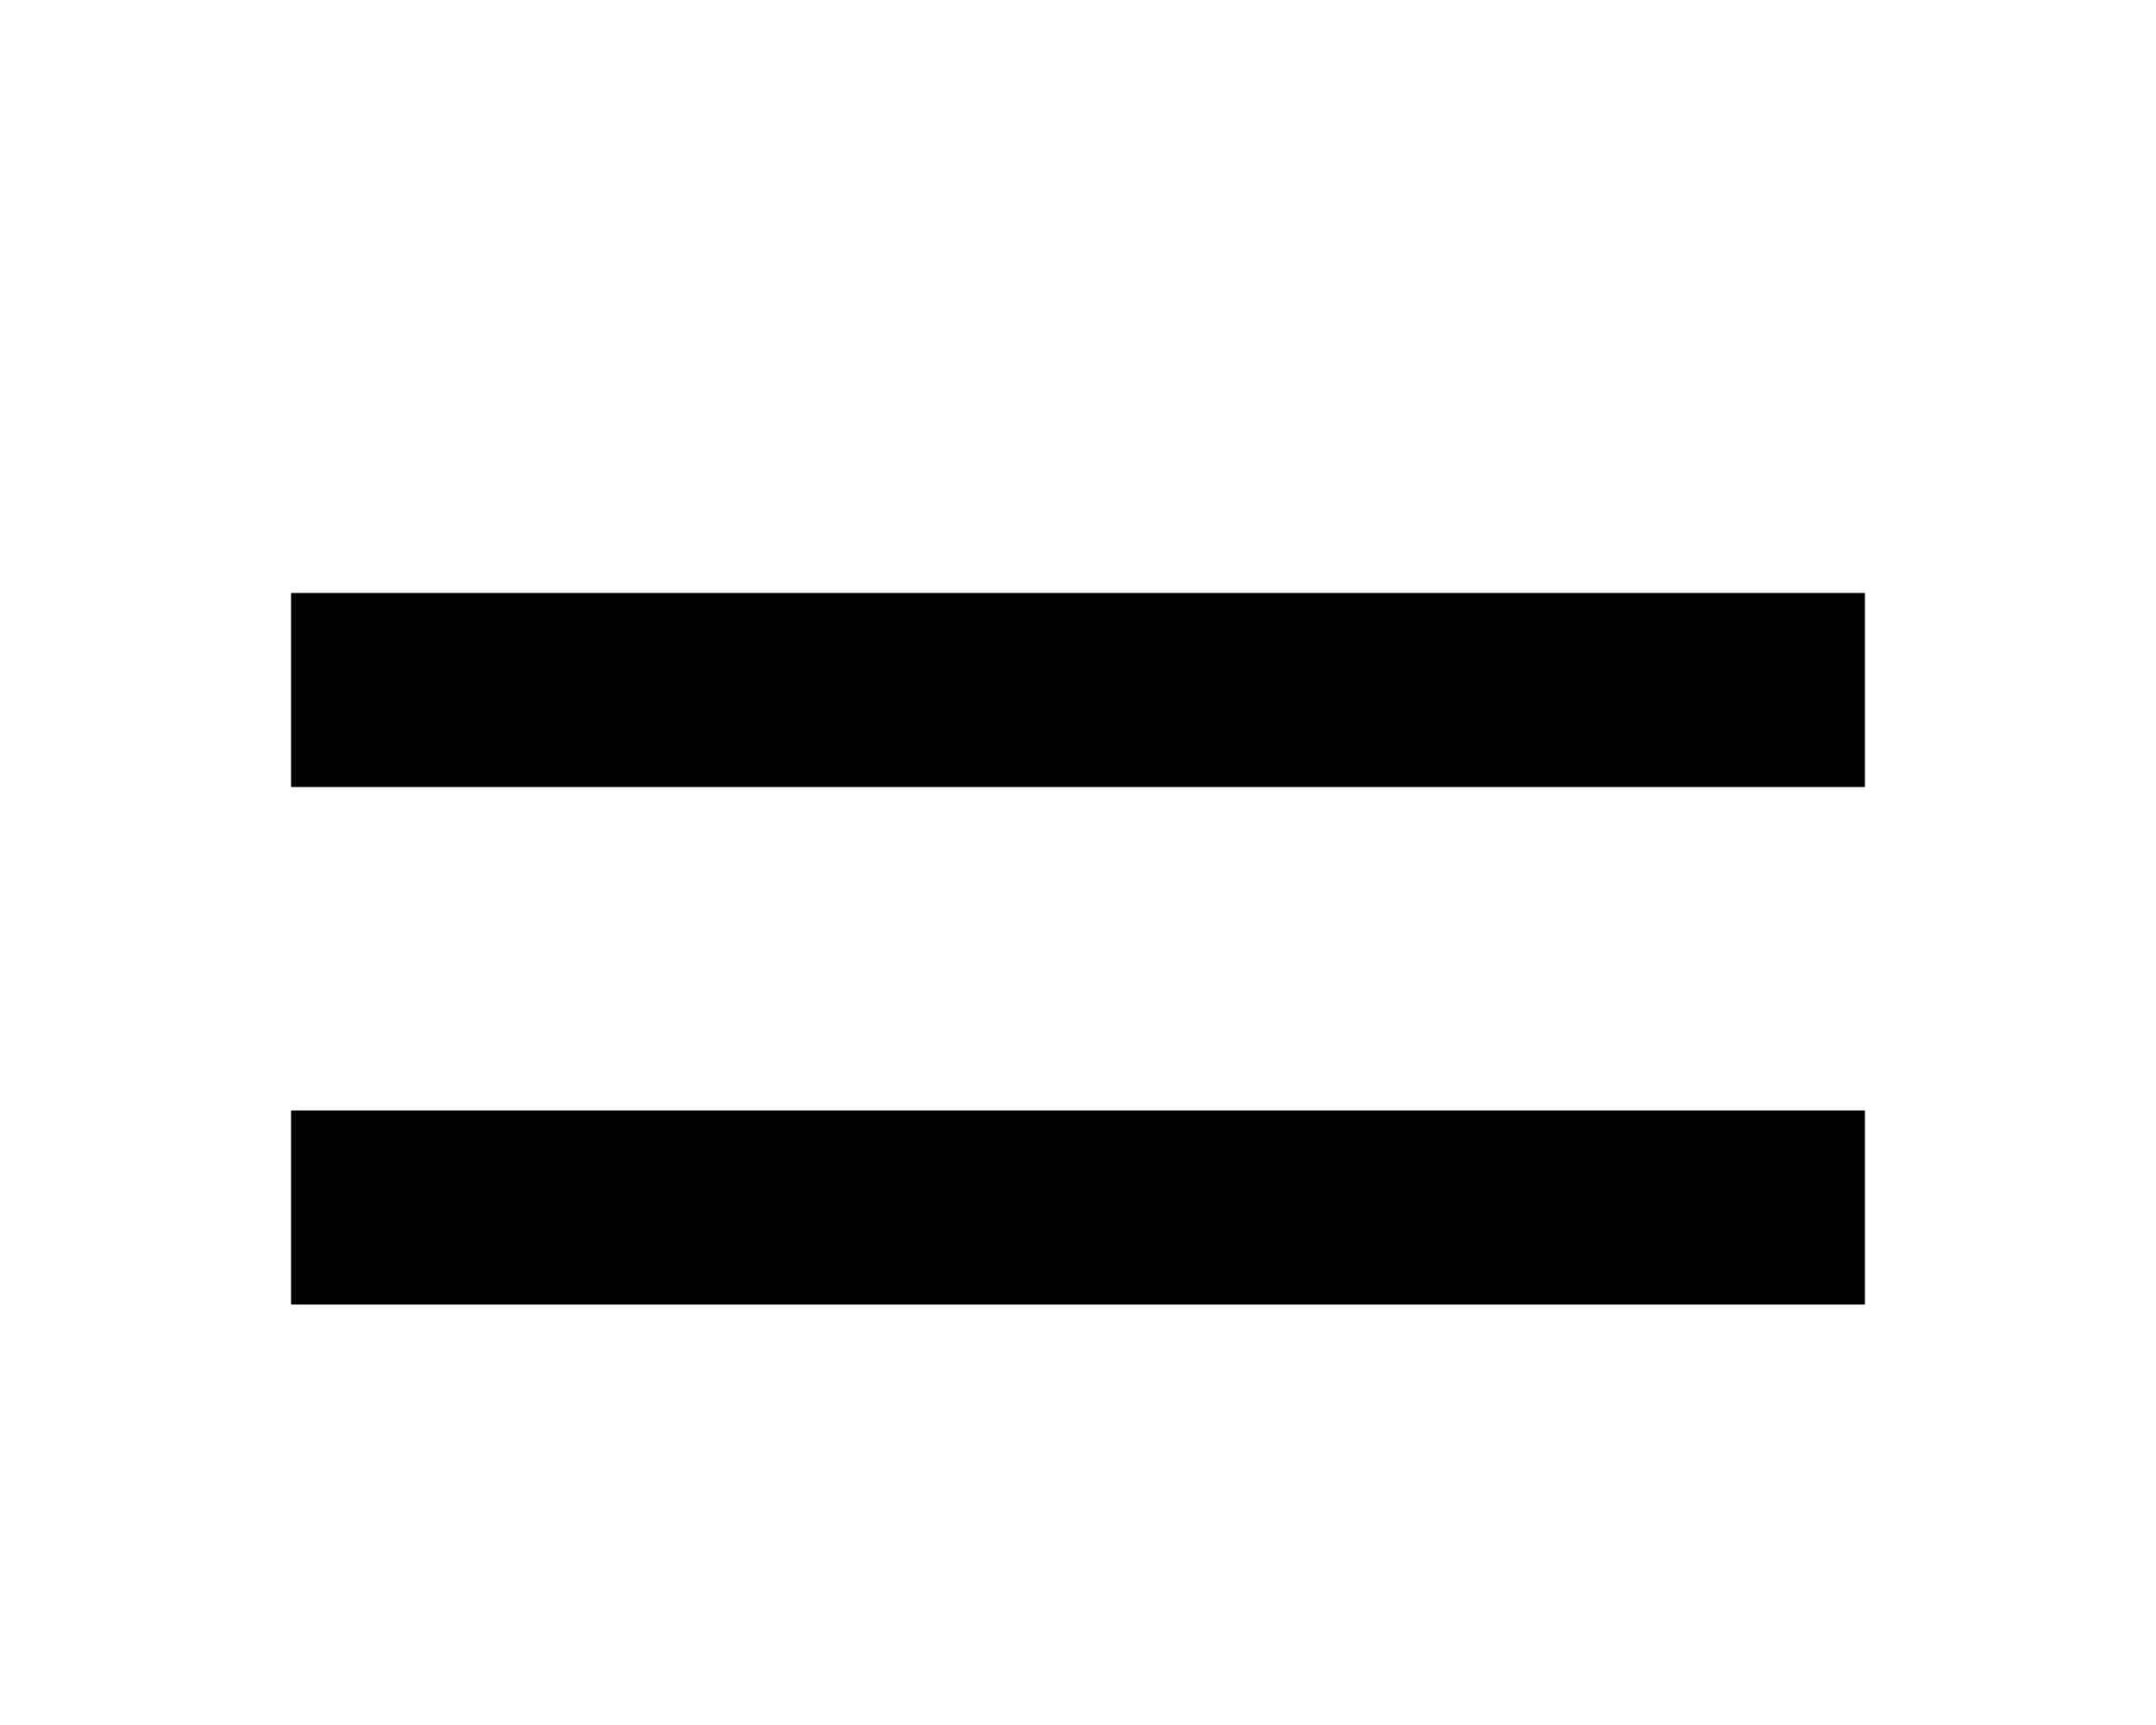
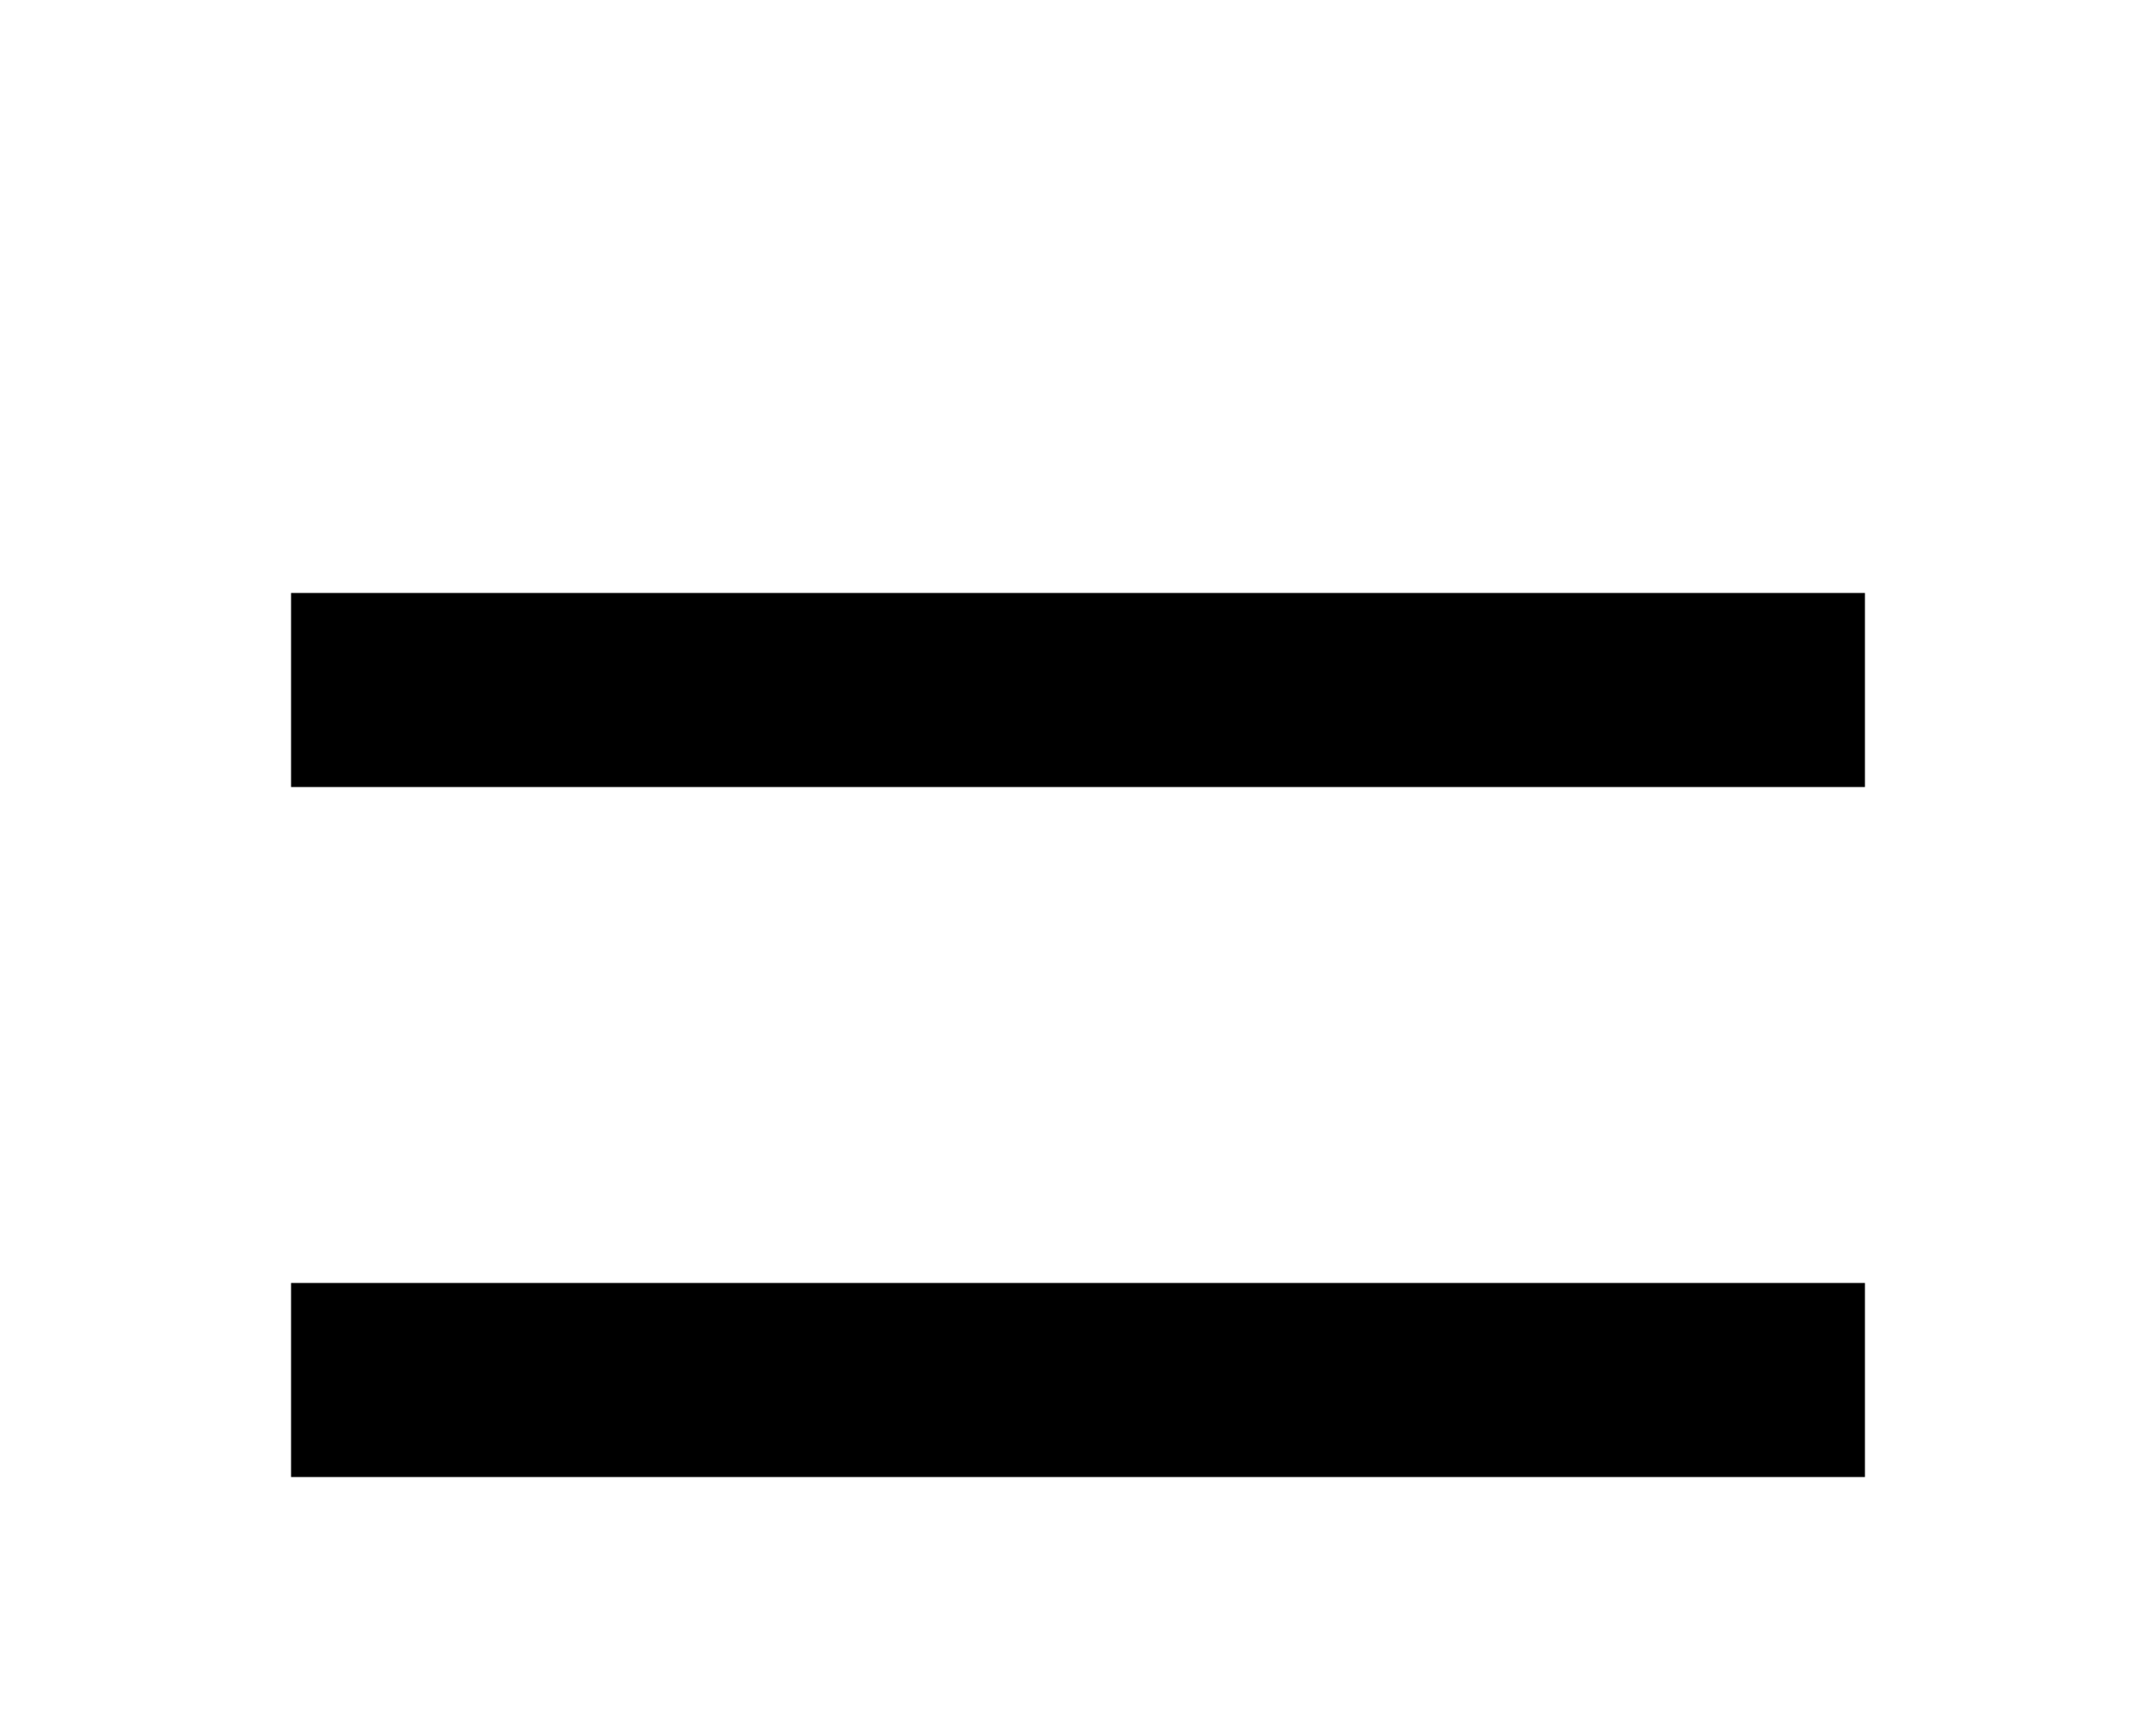
<svg xmlns="http://www.w3.org/2000/svg" viewBox="0 0 100 80.0" fill="none" stroke="currentColor" stroke-width="9" stroke-linecap="square" stroke-linejoin="miter">
  <path d="M 18 32 L 82 32" />
-   <path d="M 18 56 L 82 56" />
+   <path d="M 18 64 L 82 64" />
</svg>
